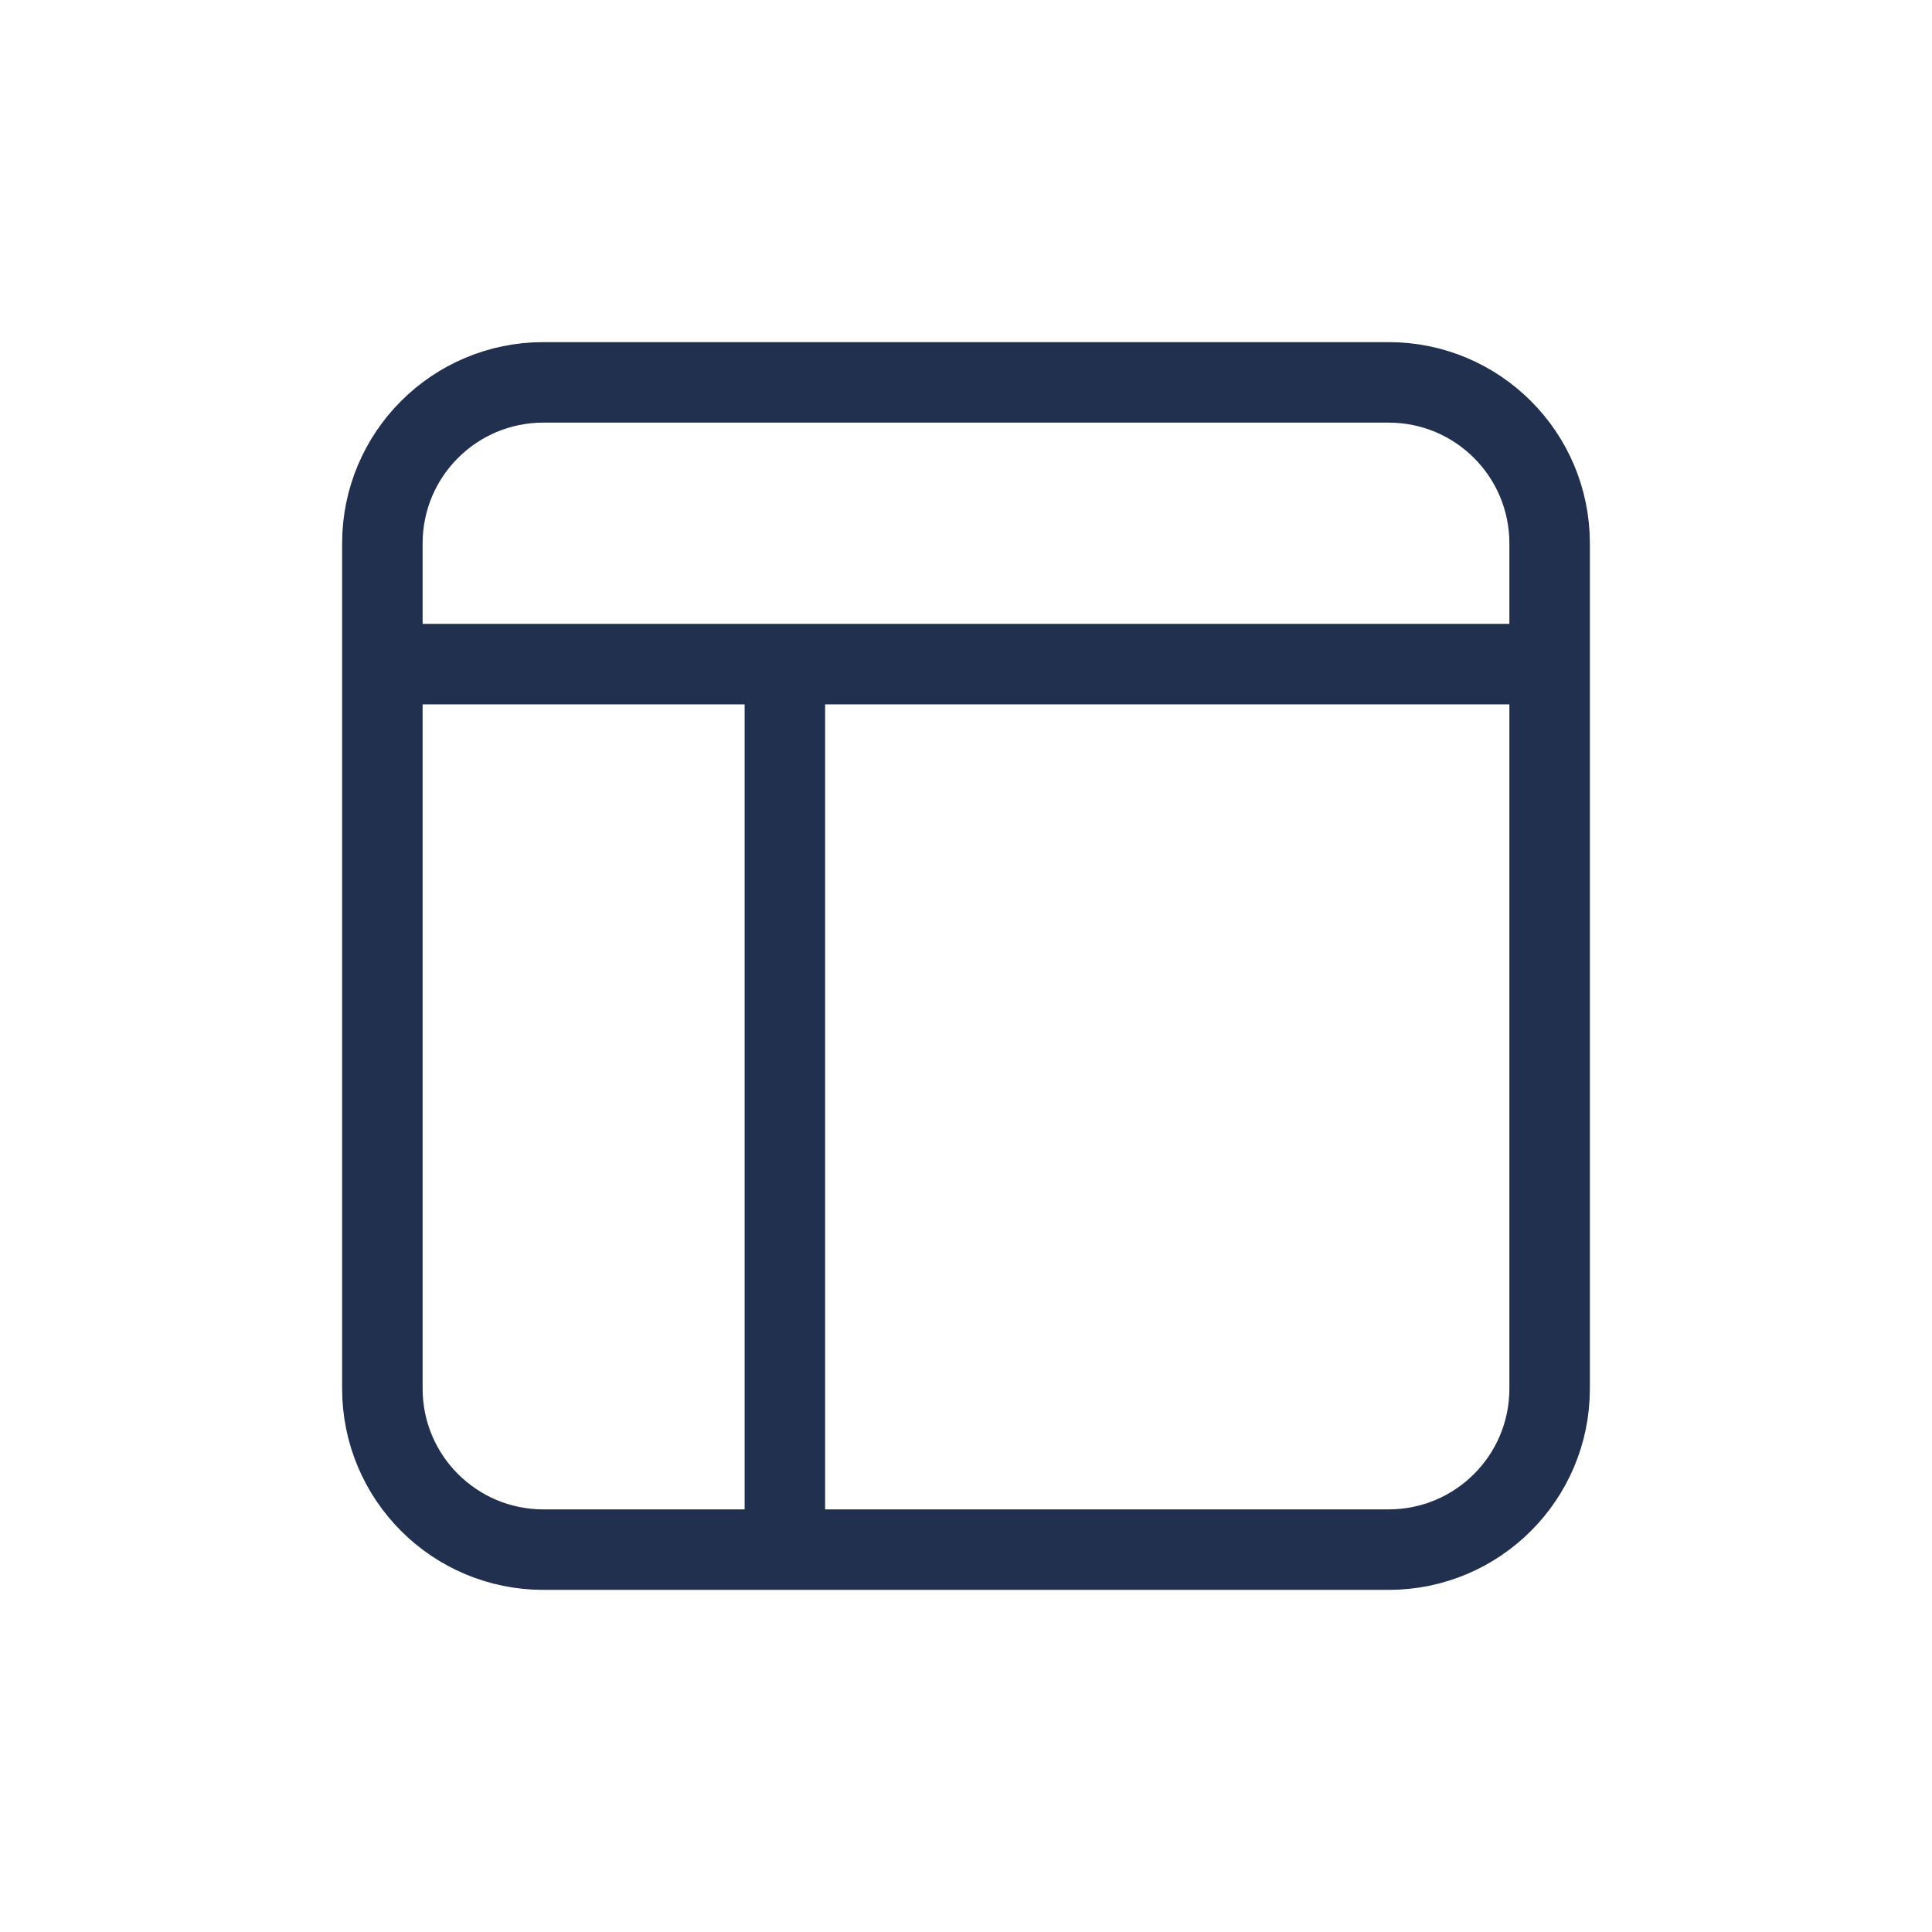
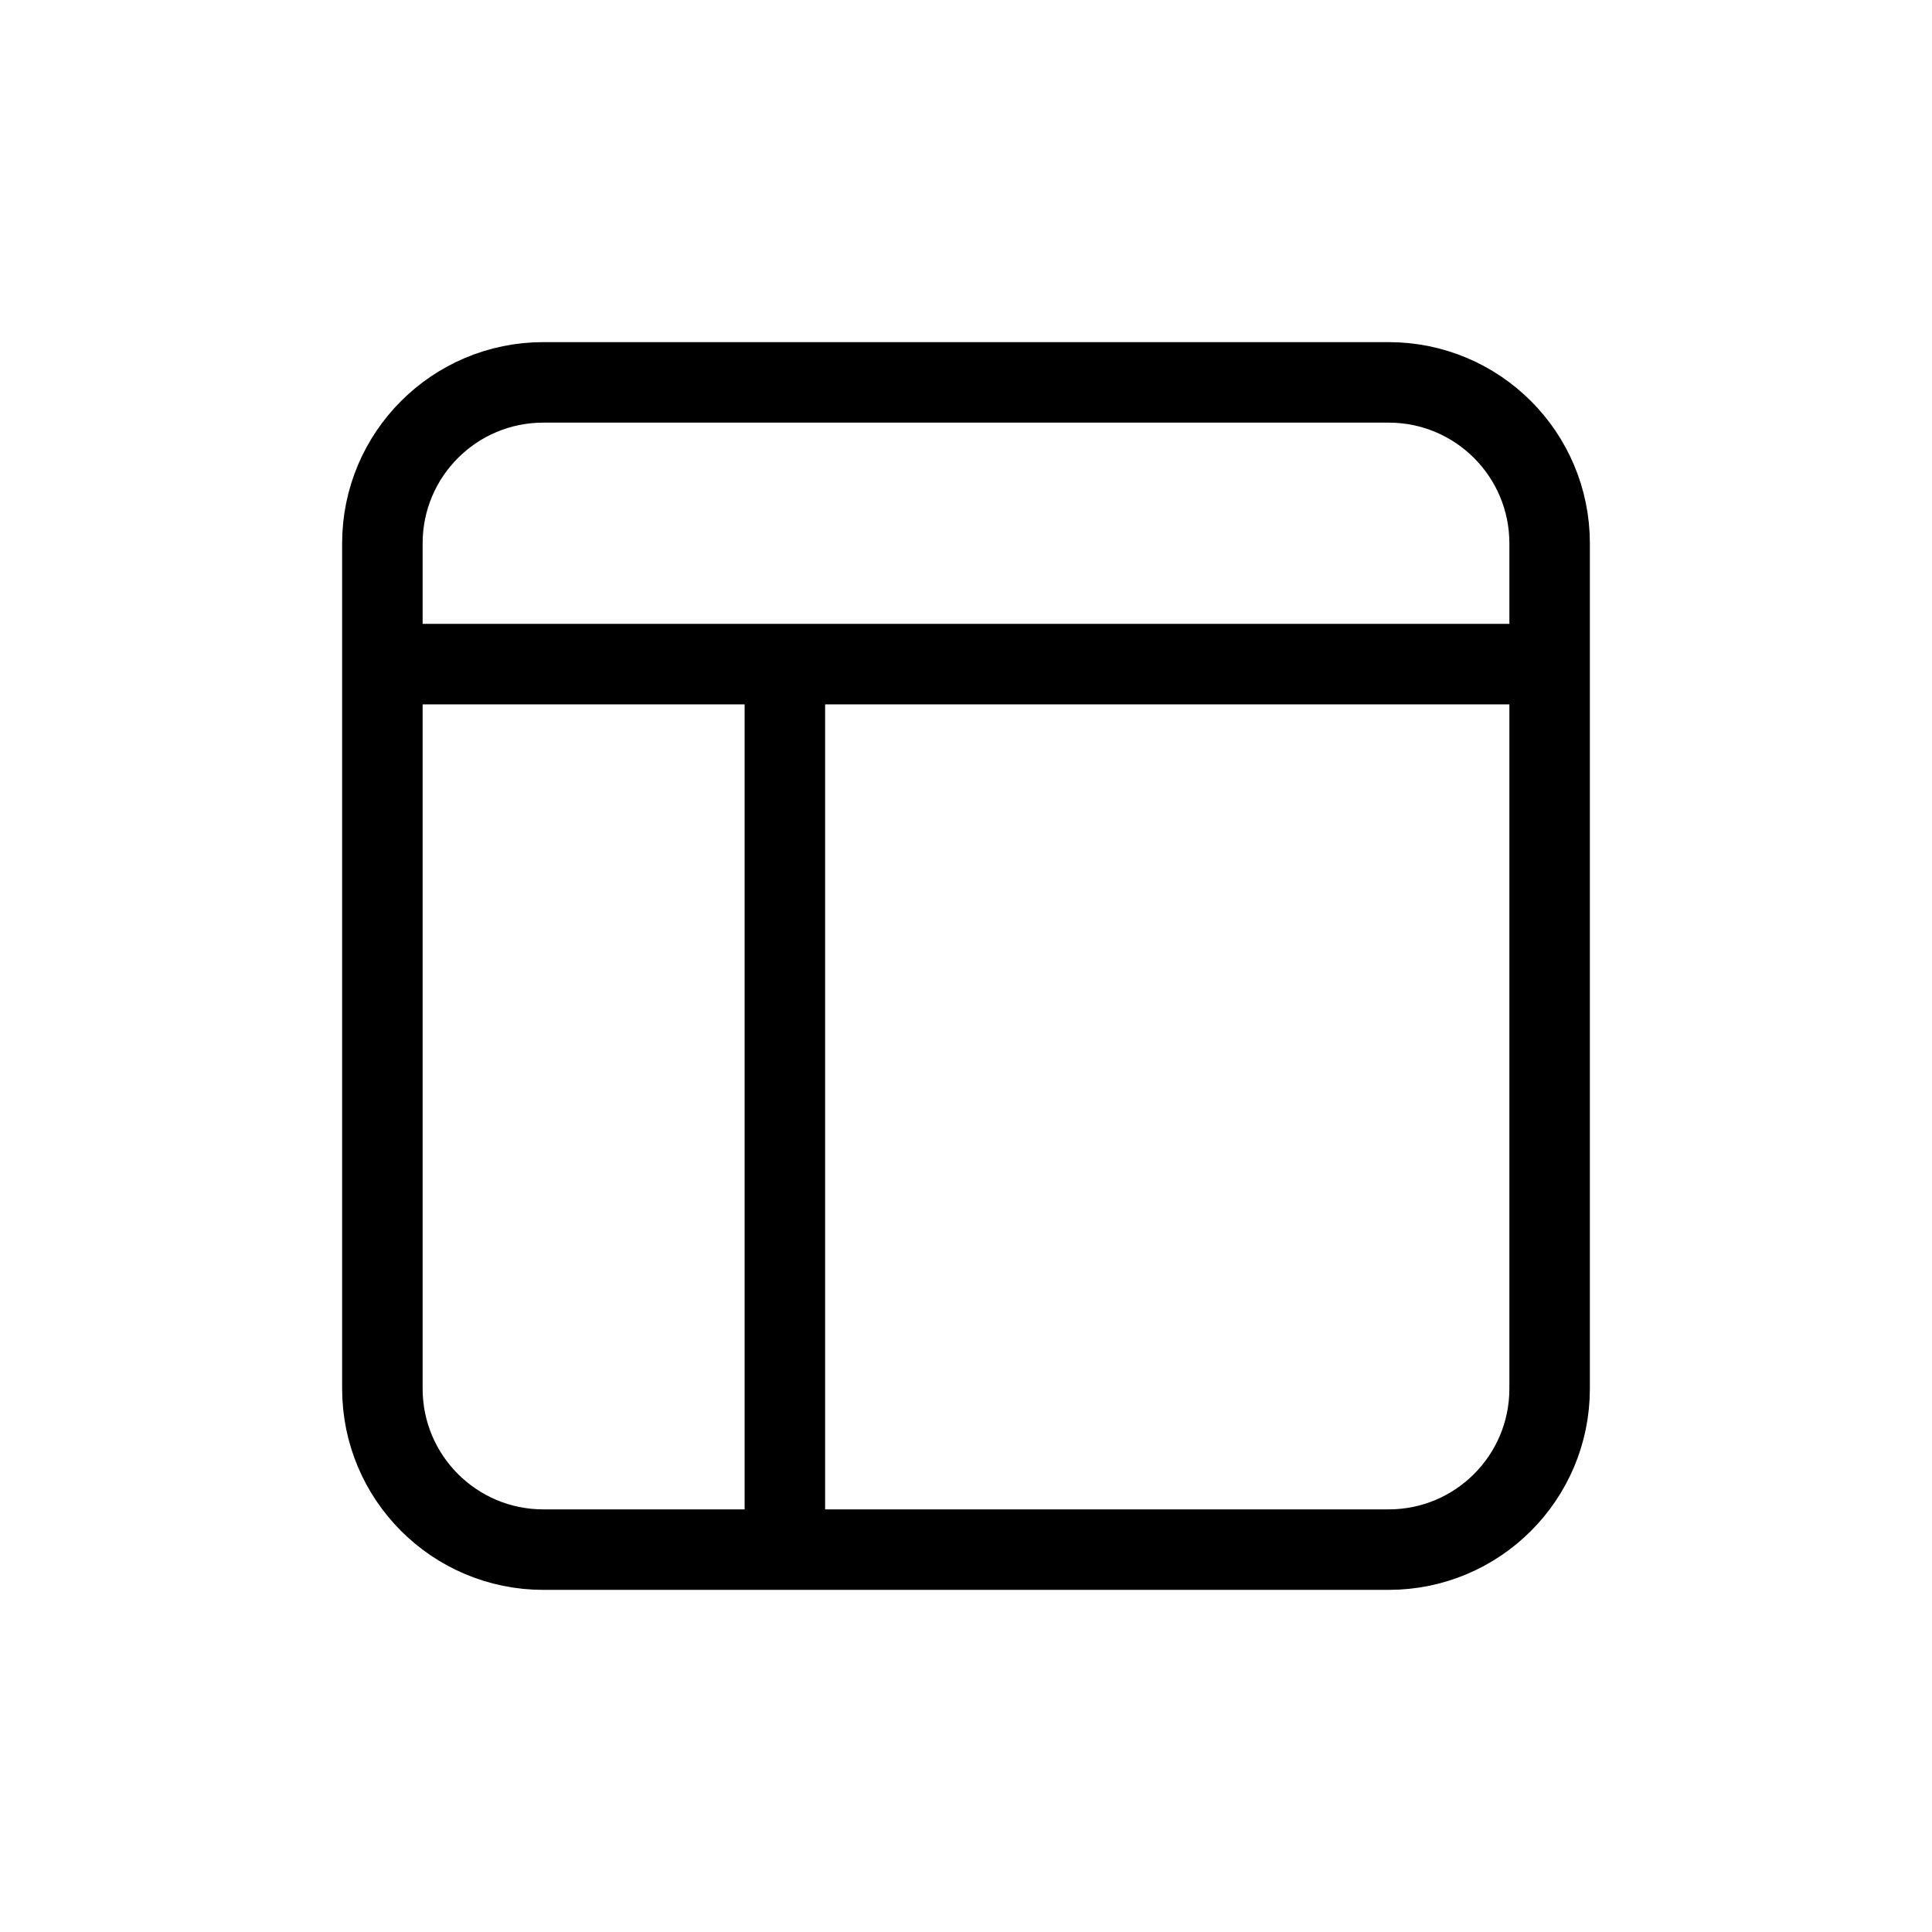
- <svg xmlns="http://www.w3.org/2000/svg" width="24" height="24" viewBox="0 0 24 24" fill="none">
-   <path d="M4.75 6.75C4.75 5.645 5.645 4.75 6.75 4.75H17.25C18.355 4.75 19.25 5.645 19.25 6.75V17.25C19.25 18.355 18.355 19.25 17.25 19.25H6.75C5.645 19.25 4.75 18.355 4.75 17.25V6.75Z" stroke="#21304F" stroke-linecap="round" stroke-linejoin="round" />
-   <path d="M9.75 8.75V19" stroke="#21304F" stroke-linecap="round" stroke-linejoin="round" />
-   <path d="M5 8.25H19" stroke="#21304F" stroke-linecap="round" stroke-linejoin="round" />
+ <svg xmlns="http://www.w3.org/2000/svg" width="24" height="24" viewBox="0 0 24 24" fill="none" stroke="currentColor" stroke-width="1" stroke-linecap="round" stroke-linejoin="round">
+   <path d="M4.75 6.75C4.75 5.645 5.645 4.75 6.75 4.75H17.25C18.355 4.75 19.25 5.645 19.25 6.75V17.25C19.25 18.355 18.355 19.25 17.25 19.25H6.75C5.645 19.25 4.75 18.355 4.75 17.25V6.75Z" />
+   <path d="M9.75 8.75V19" />
+   <path d="M5 8.25H19" />
</svg>
